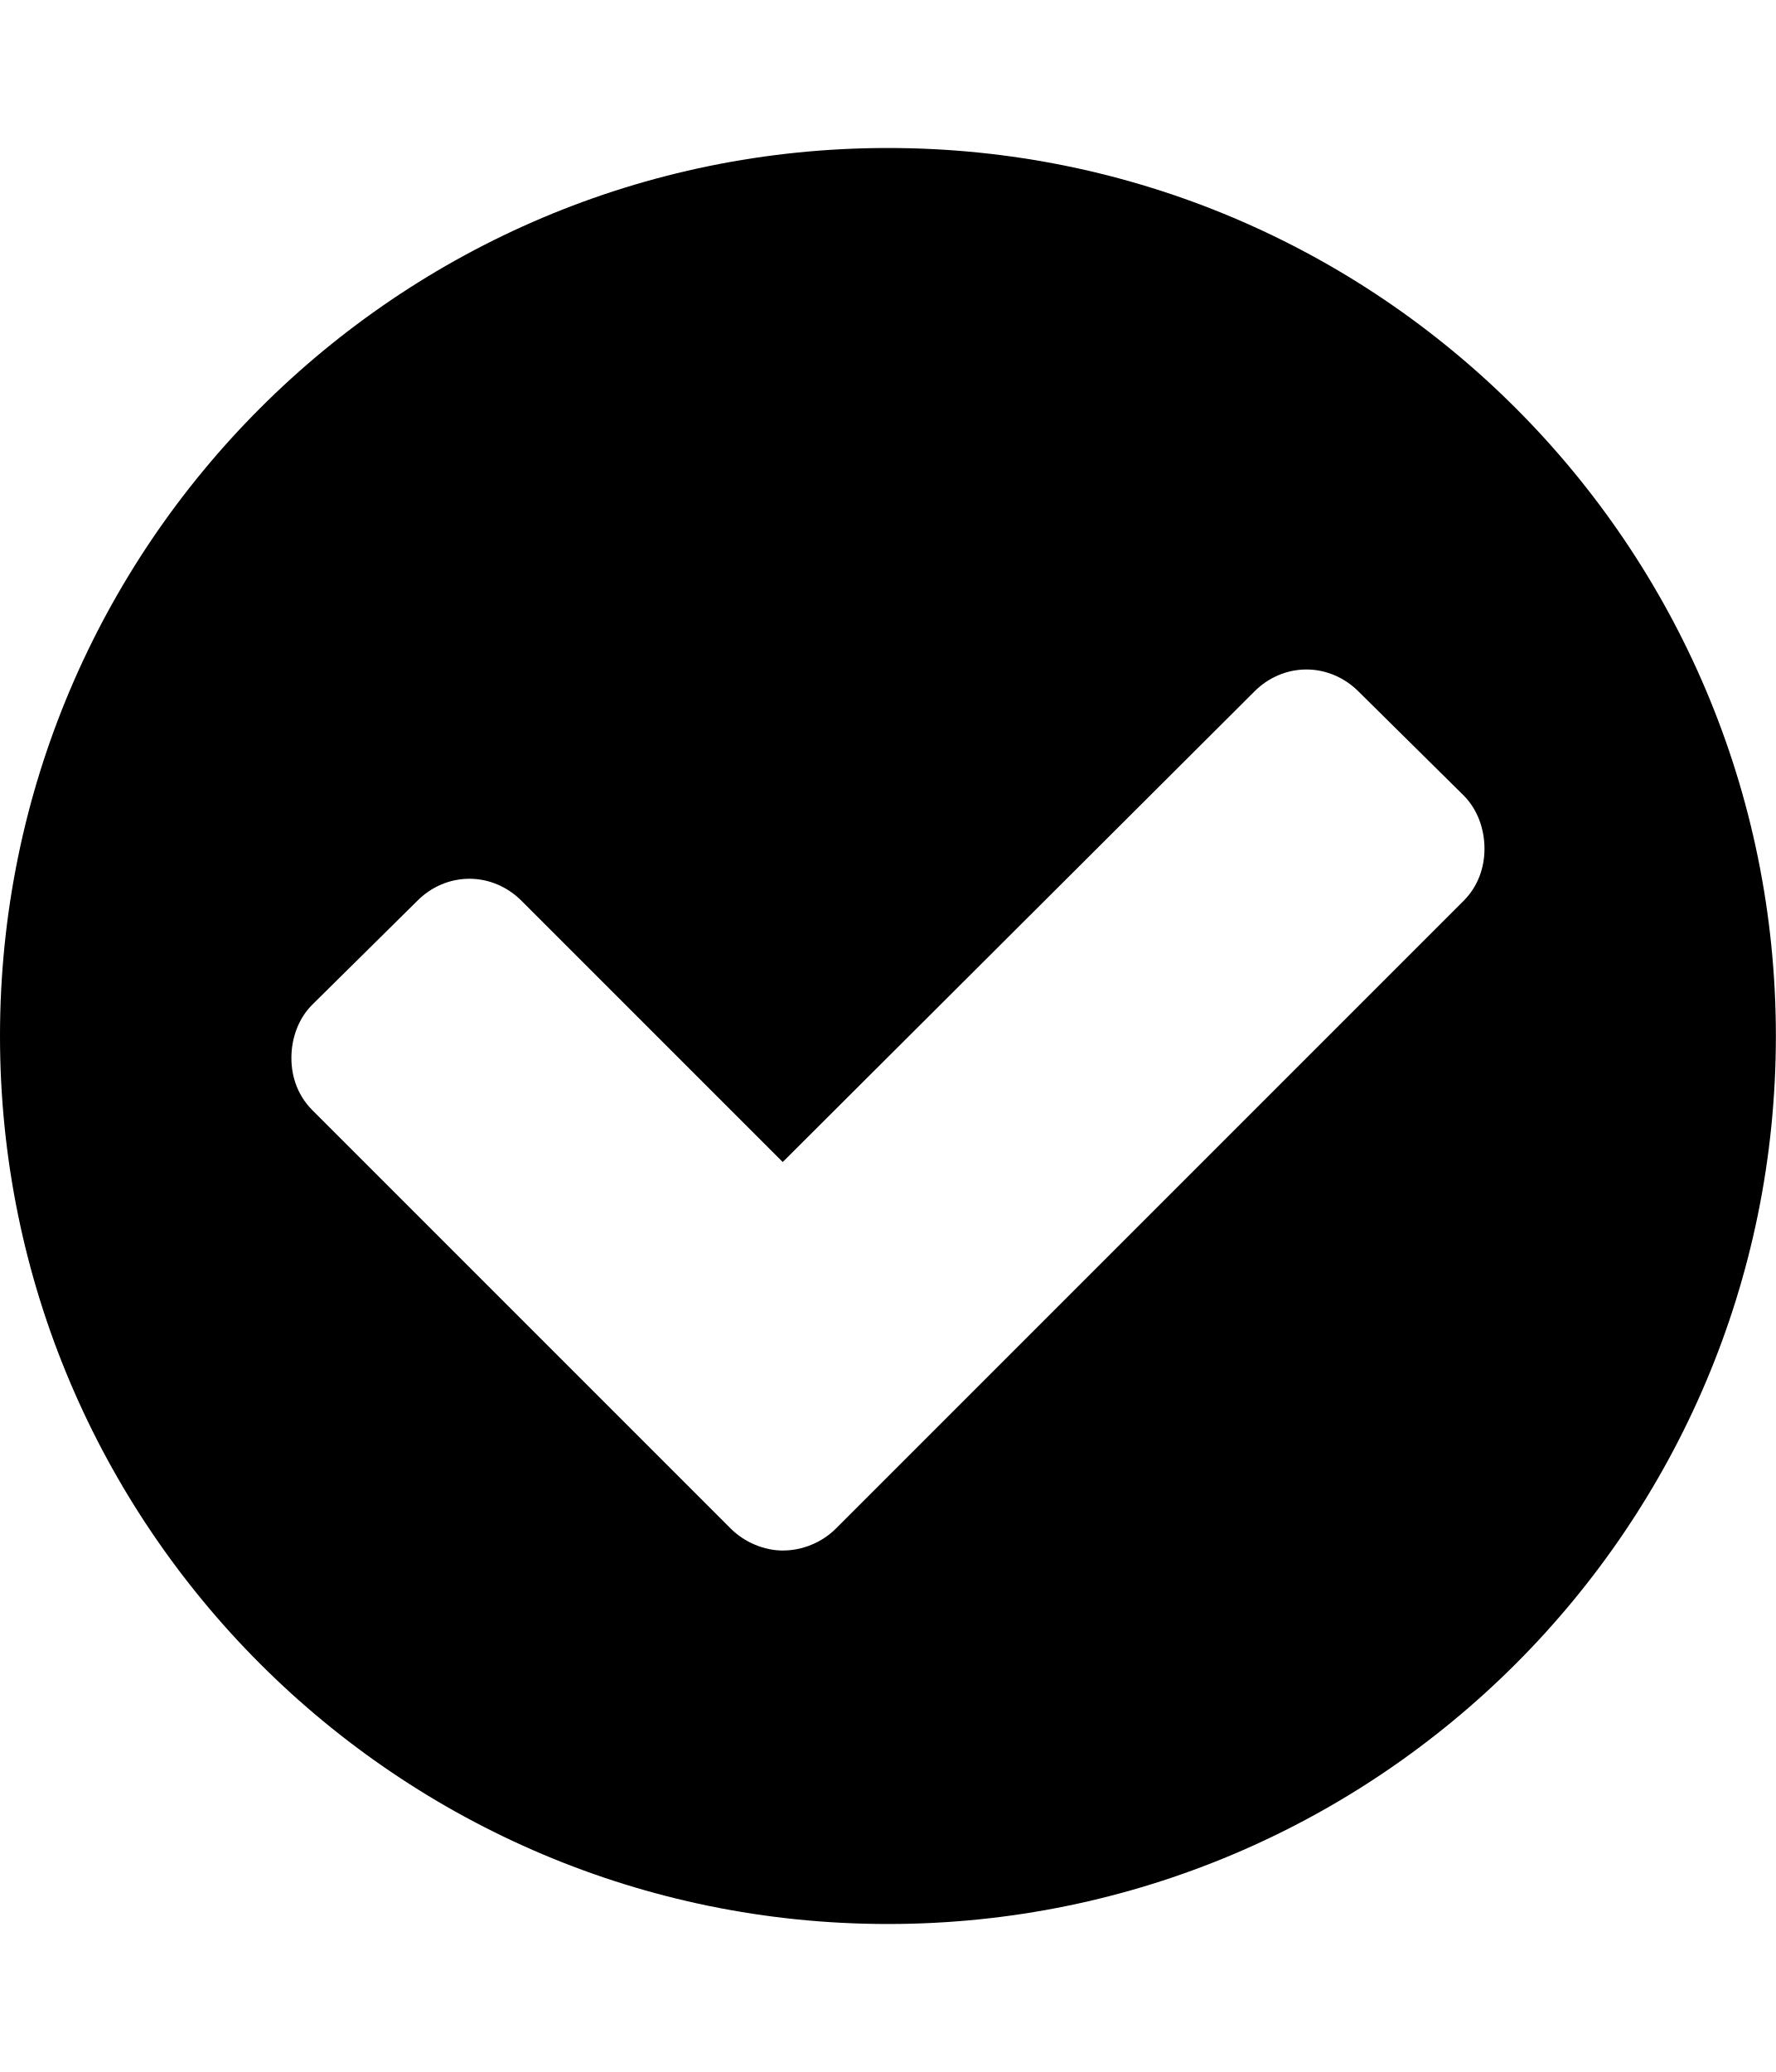
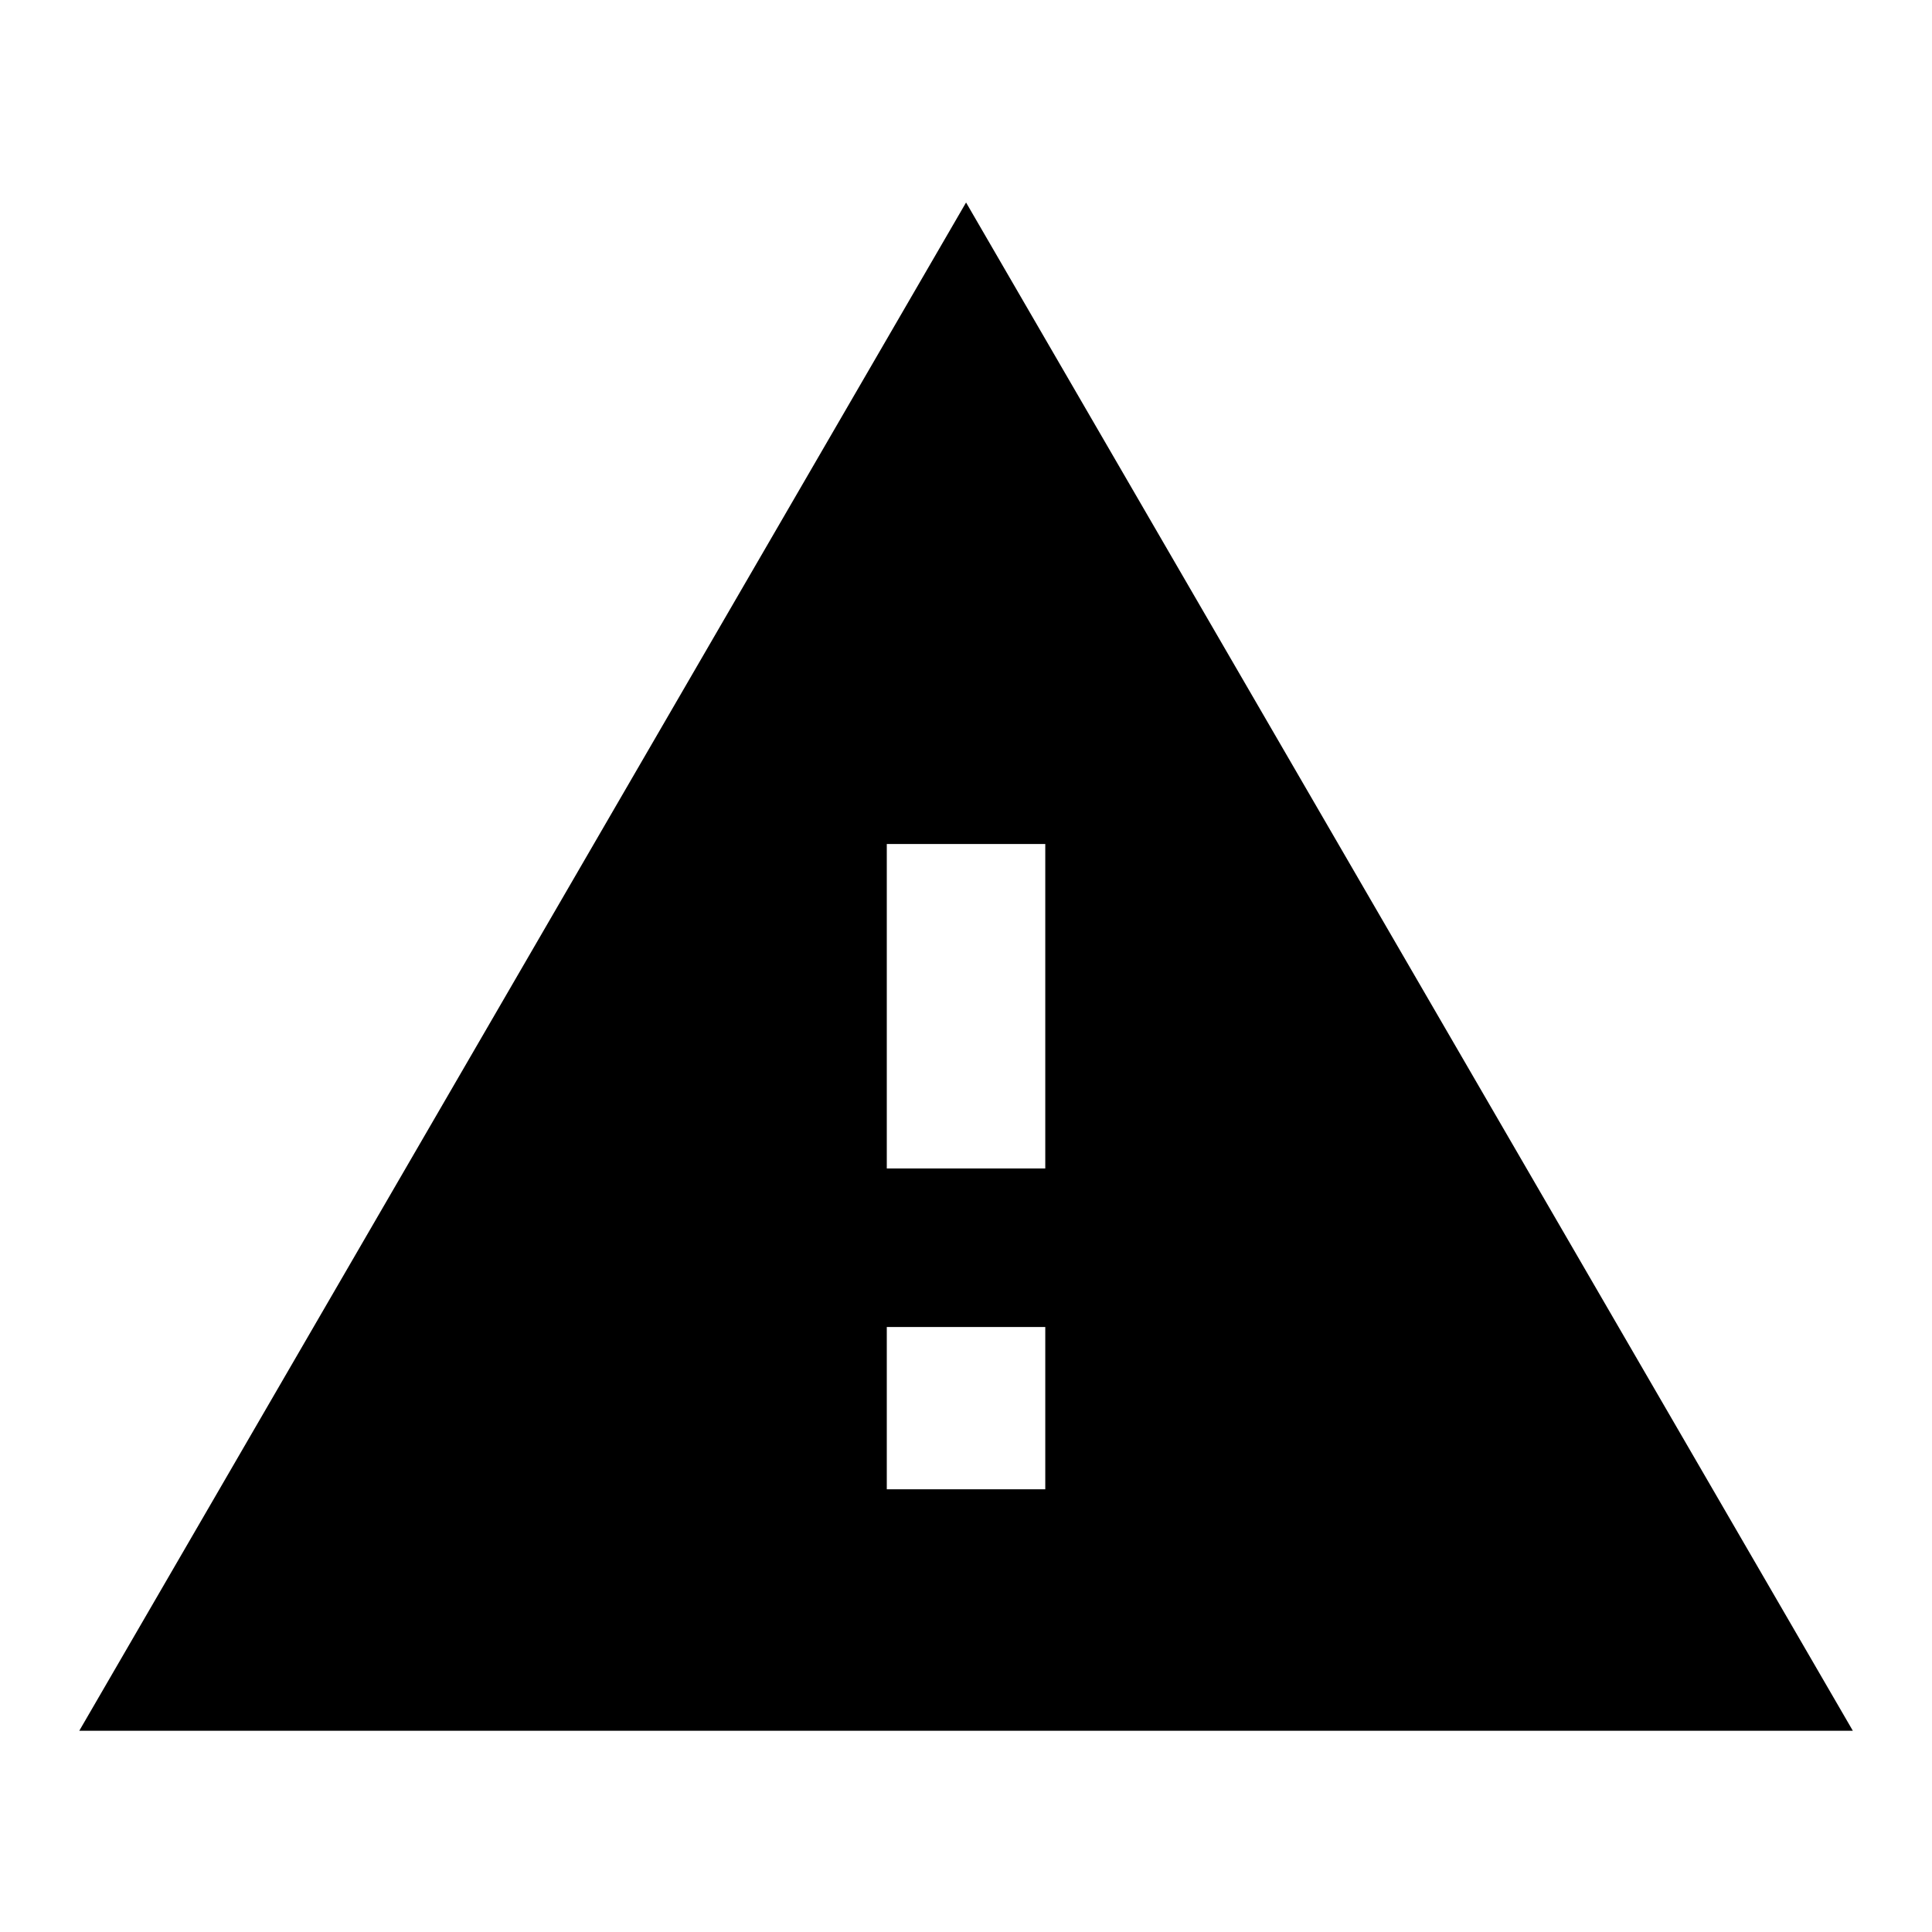
- <svg xmlns="http://www.w3.org/2000/svg" version="1.1" width="24" height="28" viewBox="0 0 24 28">
-   <path d="M20.062 11.469c0-0.266-0.094-0.531-0.281-0.719l-1.422-1.406c-0.187-0.187-0.438-0.297-0.703-0.297s-0.516 0.109-0.703 0.297l-6.375 6.359-3.531-3.531c-0.187-0.187-0.438-0.297-0.703-0.297s-0.516 0.109-0.703 0.297l-1.422 1.406c-0.187 0.187-0.281 0.453-0.281 0.719s0.094 0.516 0.281 0.703l5.656 5.656c0.187 0.187 0.453 0.297 0.703 0.297 0.266 0 0.531-0.109 0.719-0.297l8.484-8.484c0.187-0.187 0.281-0.438 0.281-0.703zM24 14c0 6.625-5.375 12-12 12s-12-5.375-12-12 5.375-12 12-12 12 5.375 12 12z" />
+ <svg xmlns="http://www.w3.org/2000/svg" version="1.1" width="32" height="32" viewBox="0 0 32 32">
+   <path d="M17.313 19.354v-5.375h-2.625v5.375h2.625zM17.313 24.667v-2.688h-2.625v2.688h2.625zM1.313 28.667l14.688-25.313 14.688 25.313h-29.375z" />
</svg>
